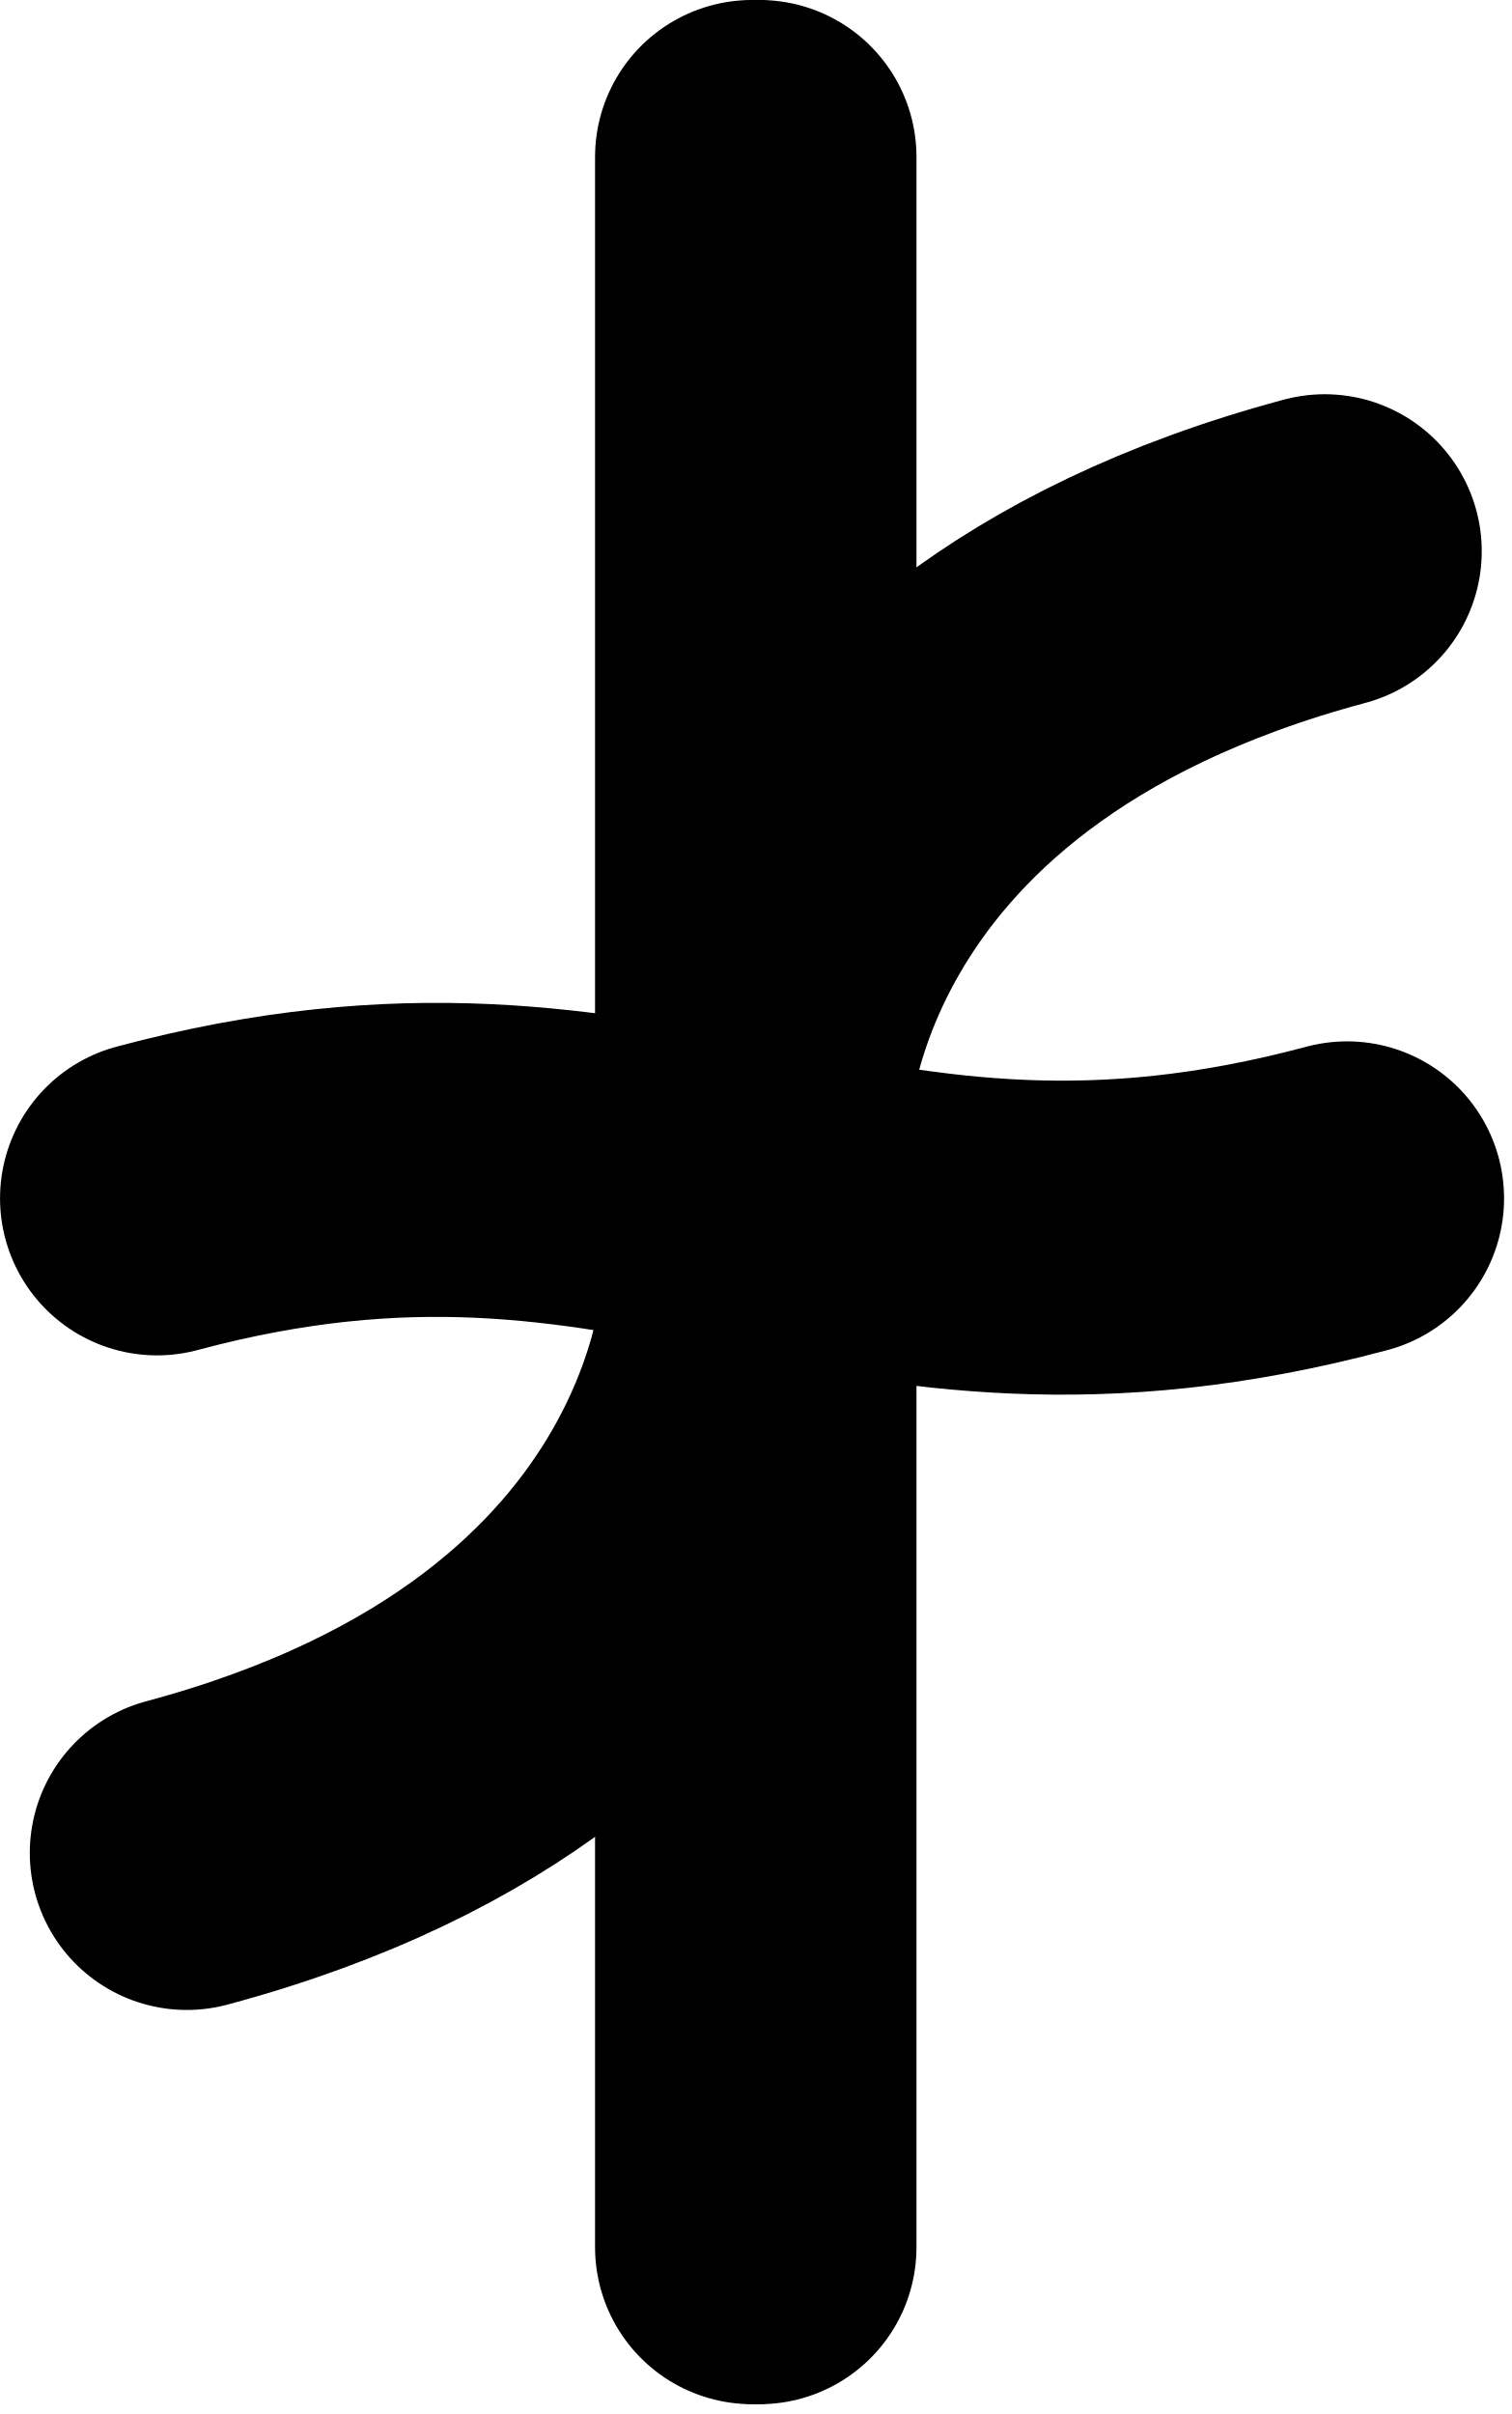
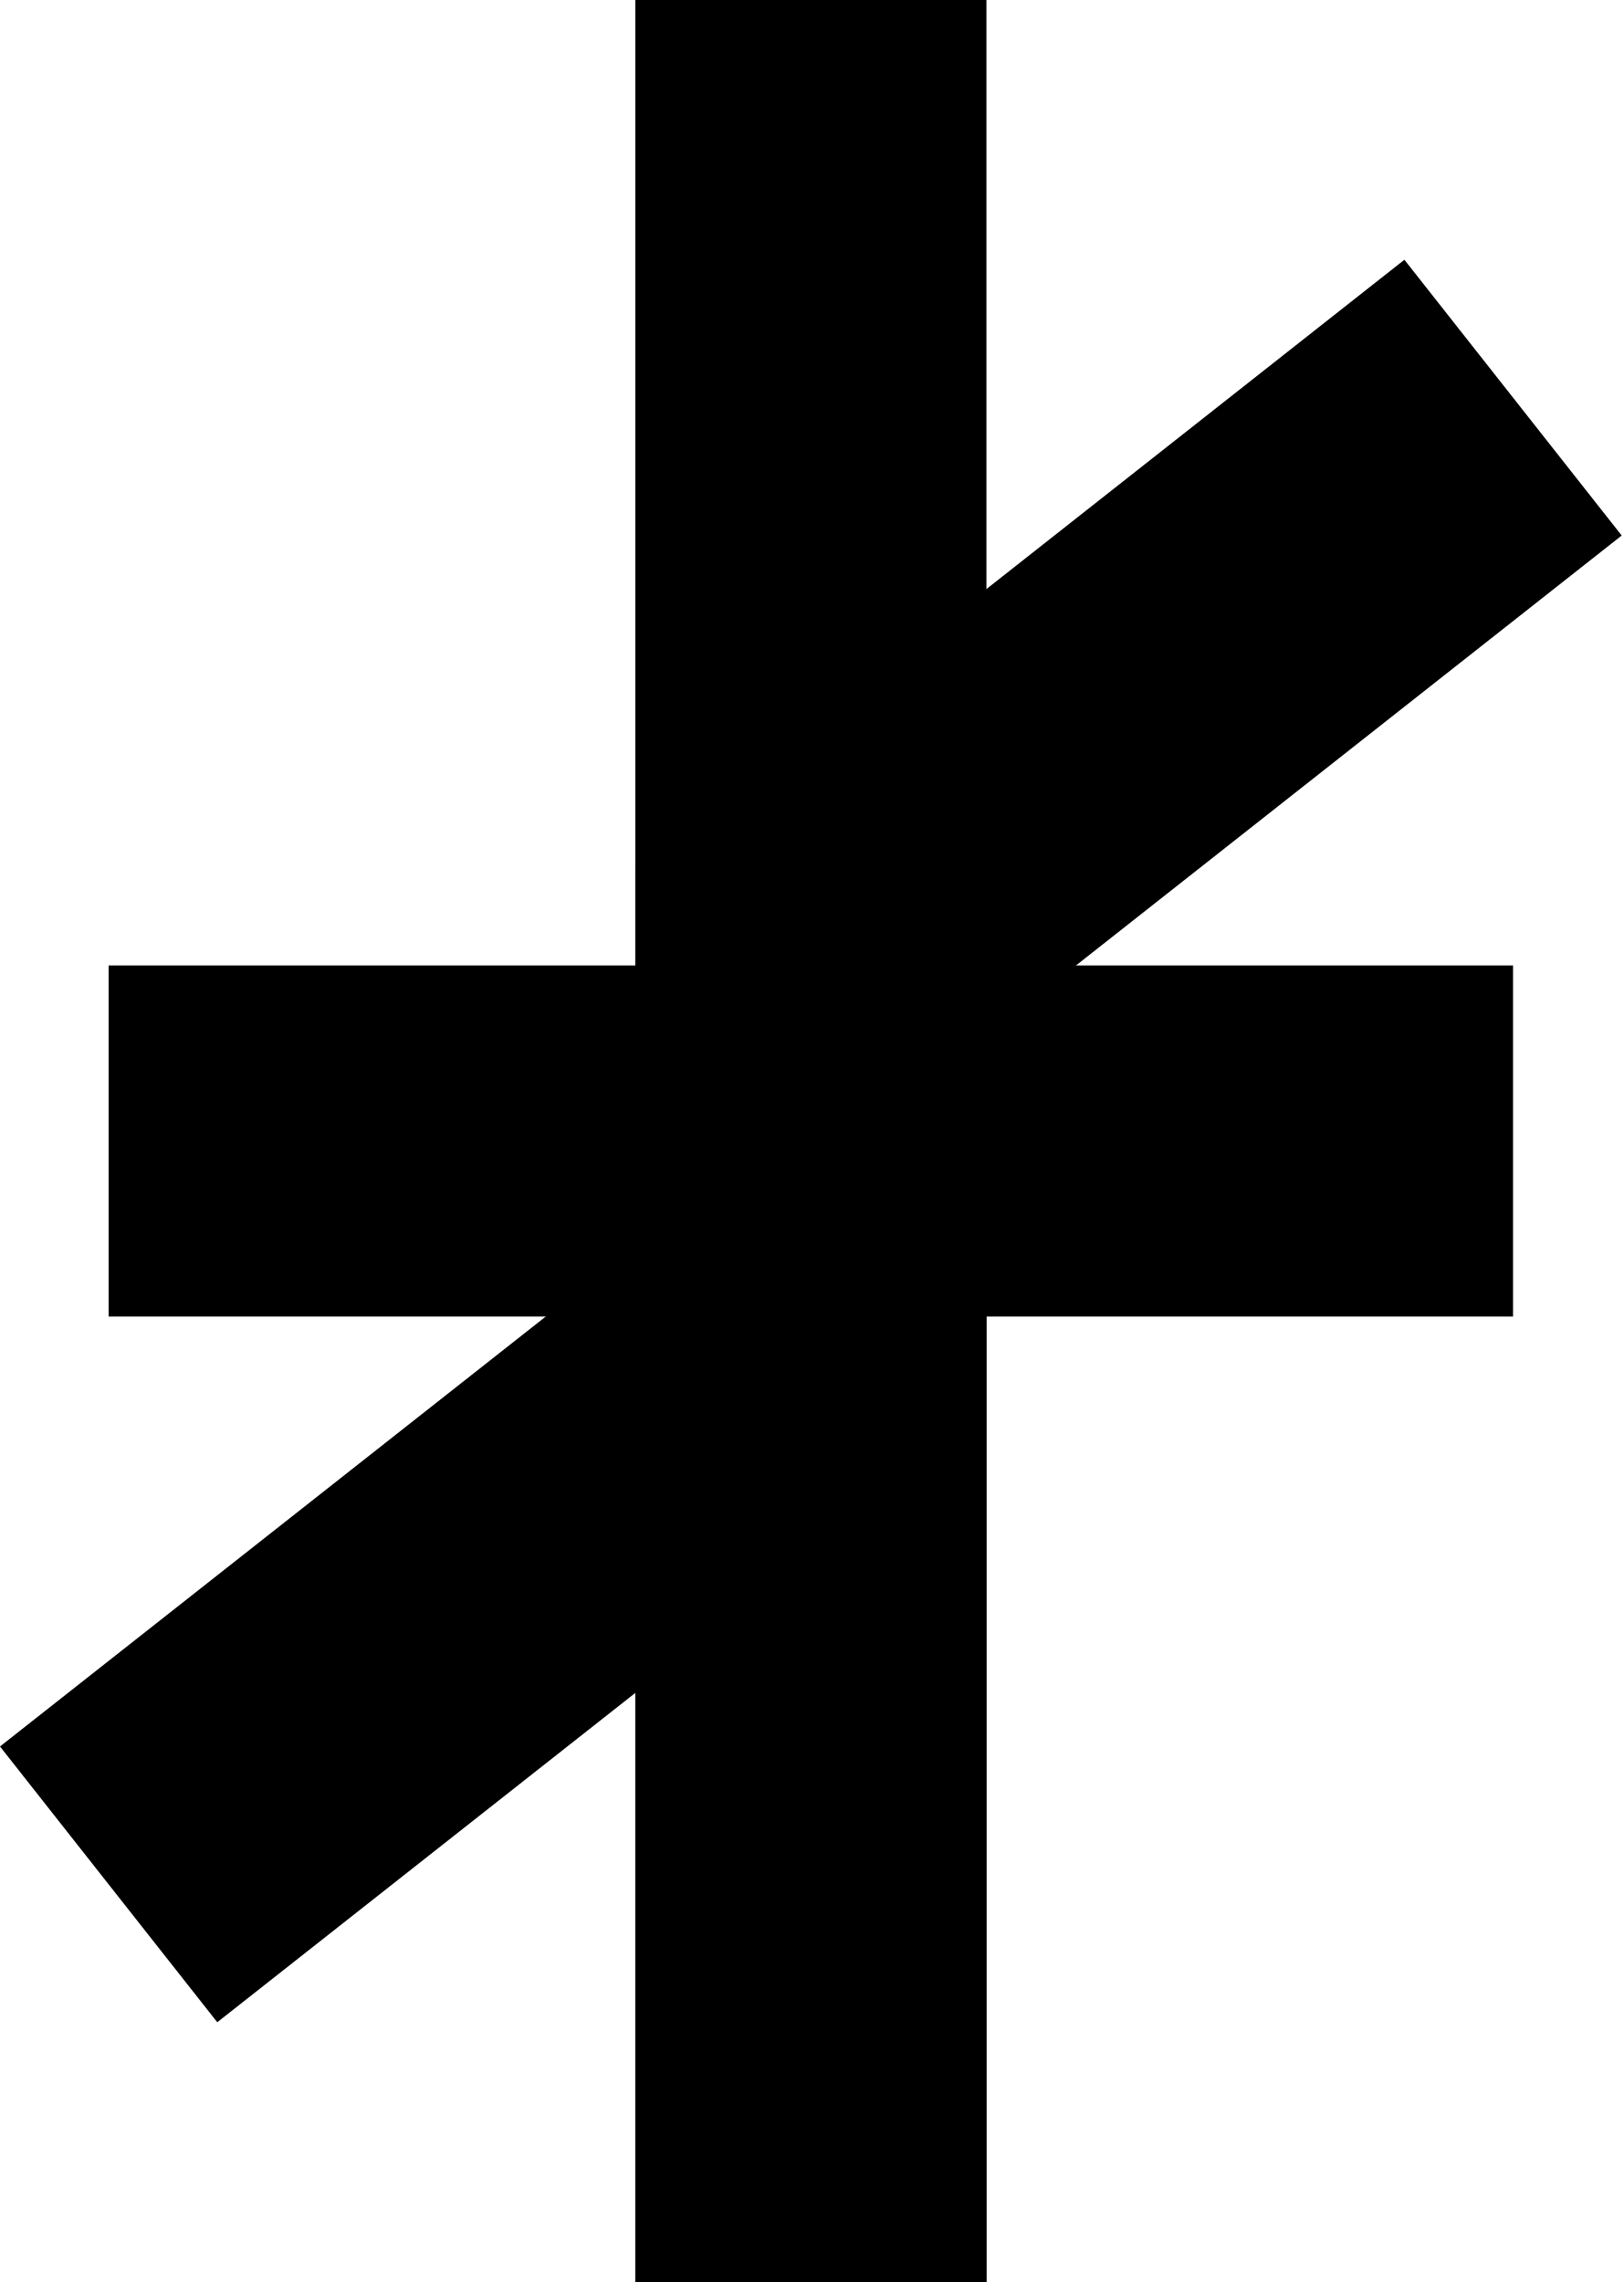
- <svg xmlns="http://www.w3.org/2000/svg" width="77" height="123" viewBox="0 0 77 123" fill="none">
-   <path d="M38.701 8V55.754V65.23M38.701 114.5V65.23M9.518 94.413C38.701 86.593 38.701 65.23 38.701 65.23" stroke="black" stroke-width="16" stroke-miterlimit="16" stroke-linecap="round" />
-   <path d="M38.322 114.5V66.746V57.27M38.322 8V57.27M67.505 28.087C38.322 35.907 38.322 57.27 38.322 57.27" stroke="black" stroke-width="16" stroke-miterlimit="16" stroke-linecap="round" />
-   <path d="M8.002 61.06C33.462 54.238 42.87 67.966 68.643 61.06" stroke="black" stroke-width="16" stroke-miterlimit="16" stroke-linecap="round" />
+ <svg xmlns="http://www.w3.org/2000/svg" width="37" height="52" viewBox="0 0 37 52" fill="none">
+   <path d="M18.476 30.333V26.394M18.476 30.333L2.475 42.939M18.476 30.333V52" stroke="black" stroke-width="8" />
+   <path d="M18.476 25.606V21.667L34.475 9.061" stroke="black" stroke-width="8" />
+   <path d="M18.476 26.394V23.41V0" stroke="black" stroke-width="8" />
+   <path d="M18.476 25.606V28.59V52" stroke="black" stroke-width="8" />
+   <path d="M34.475 26L2.475 26" stroke="black" stroke-width="8" />
</svg>
